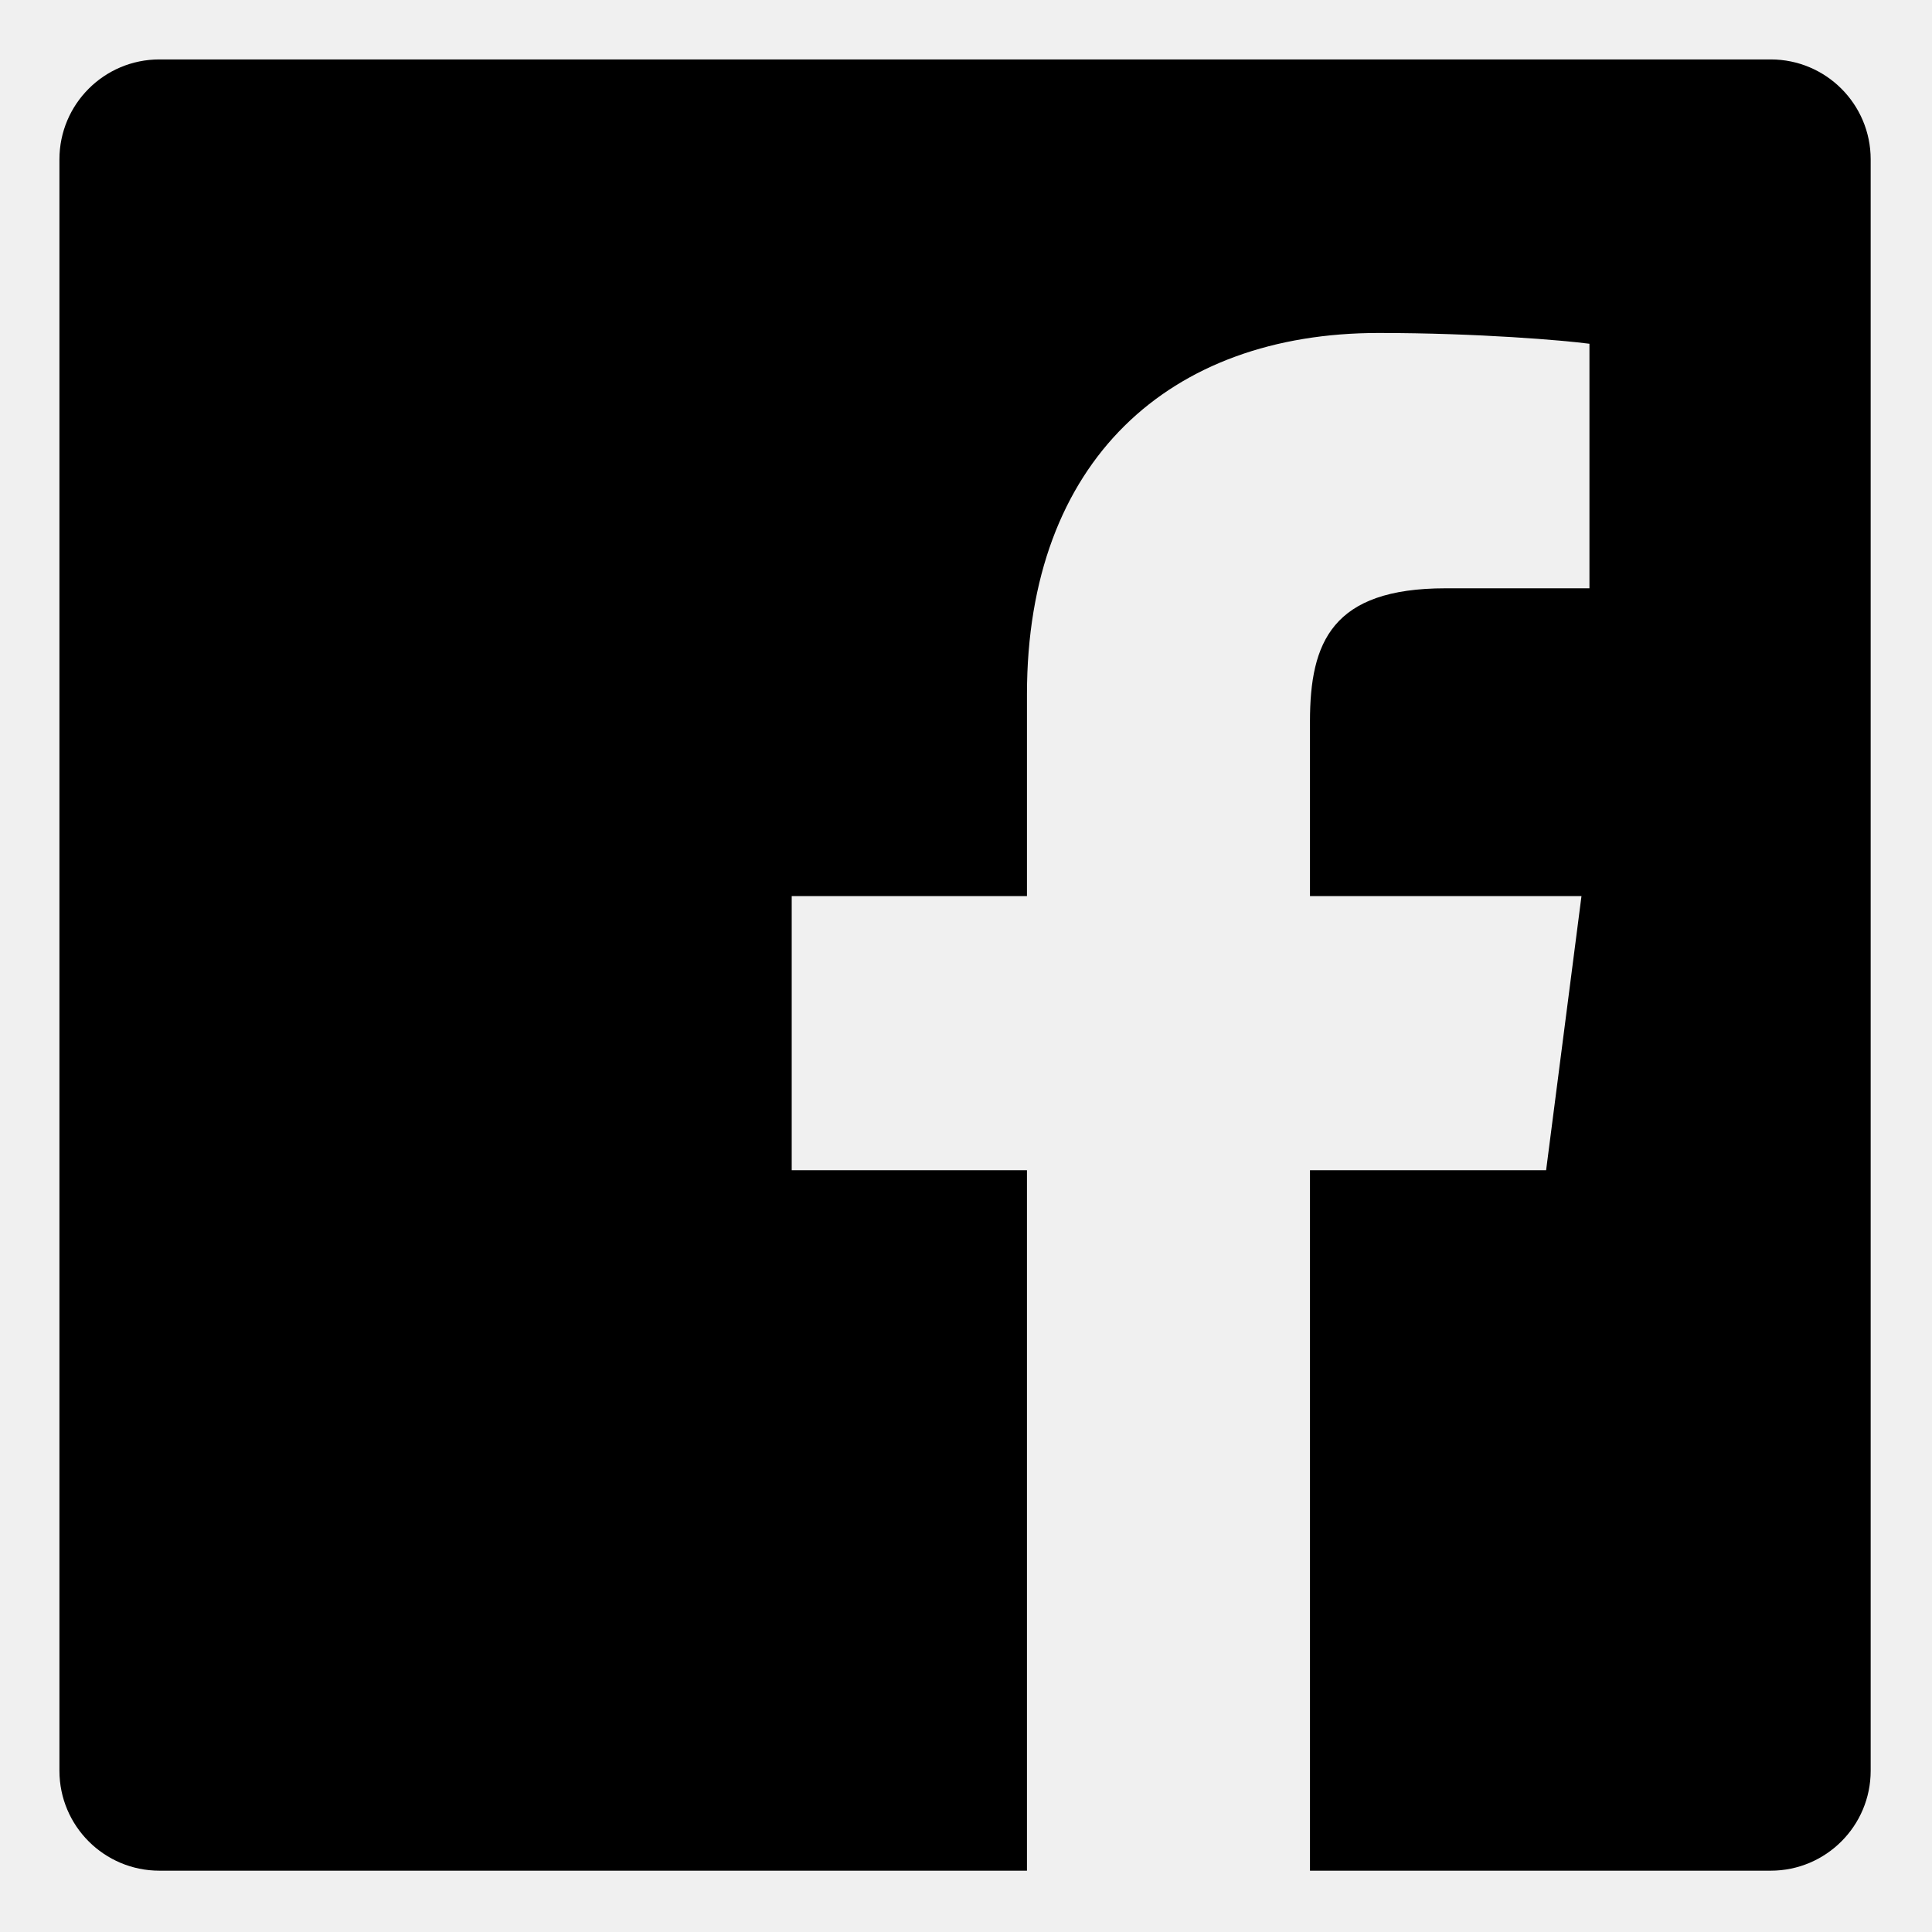
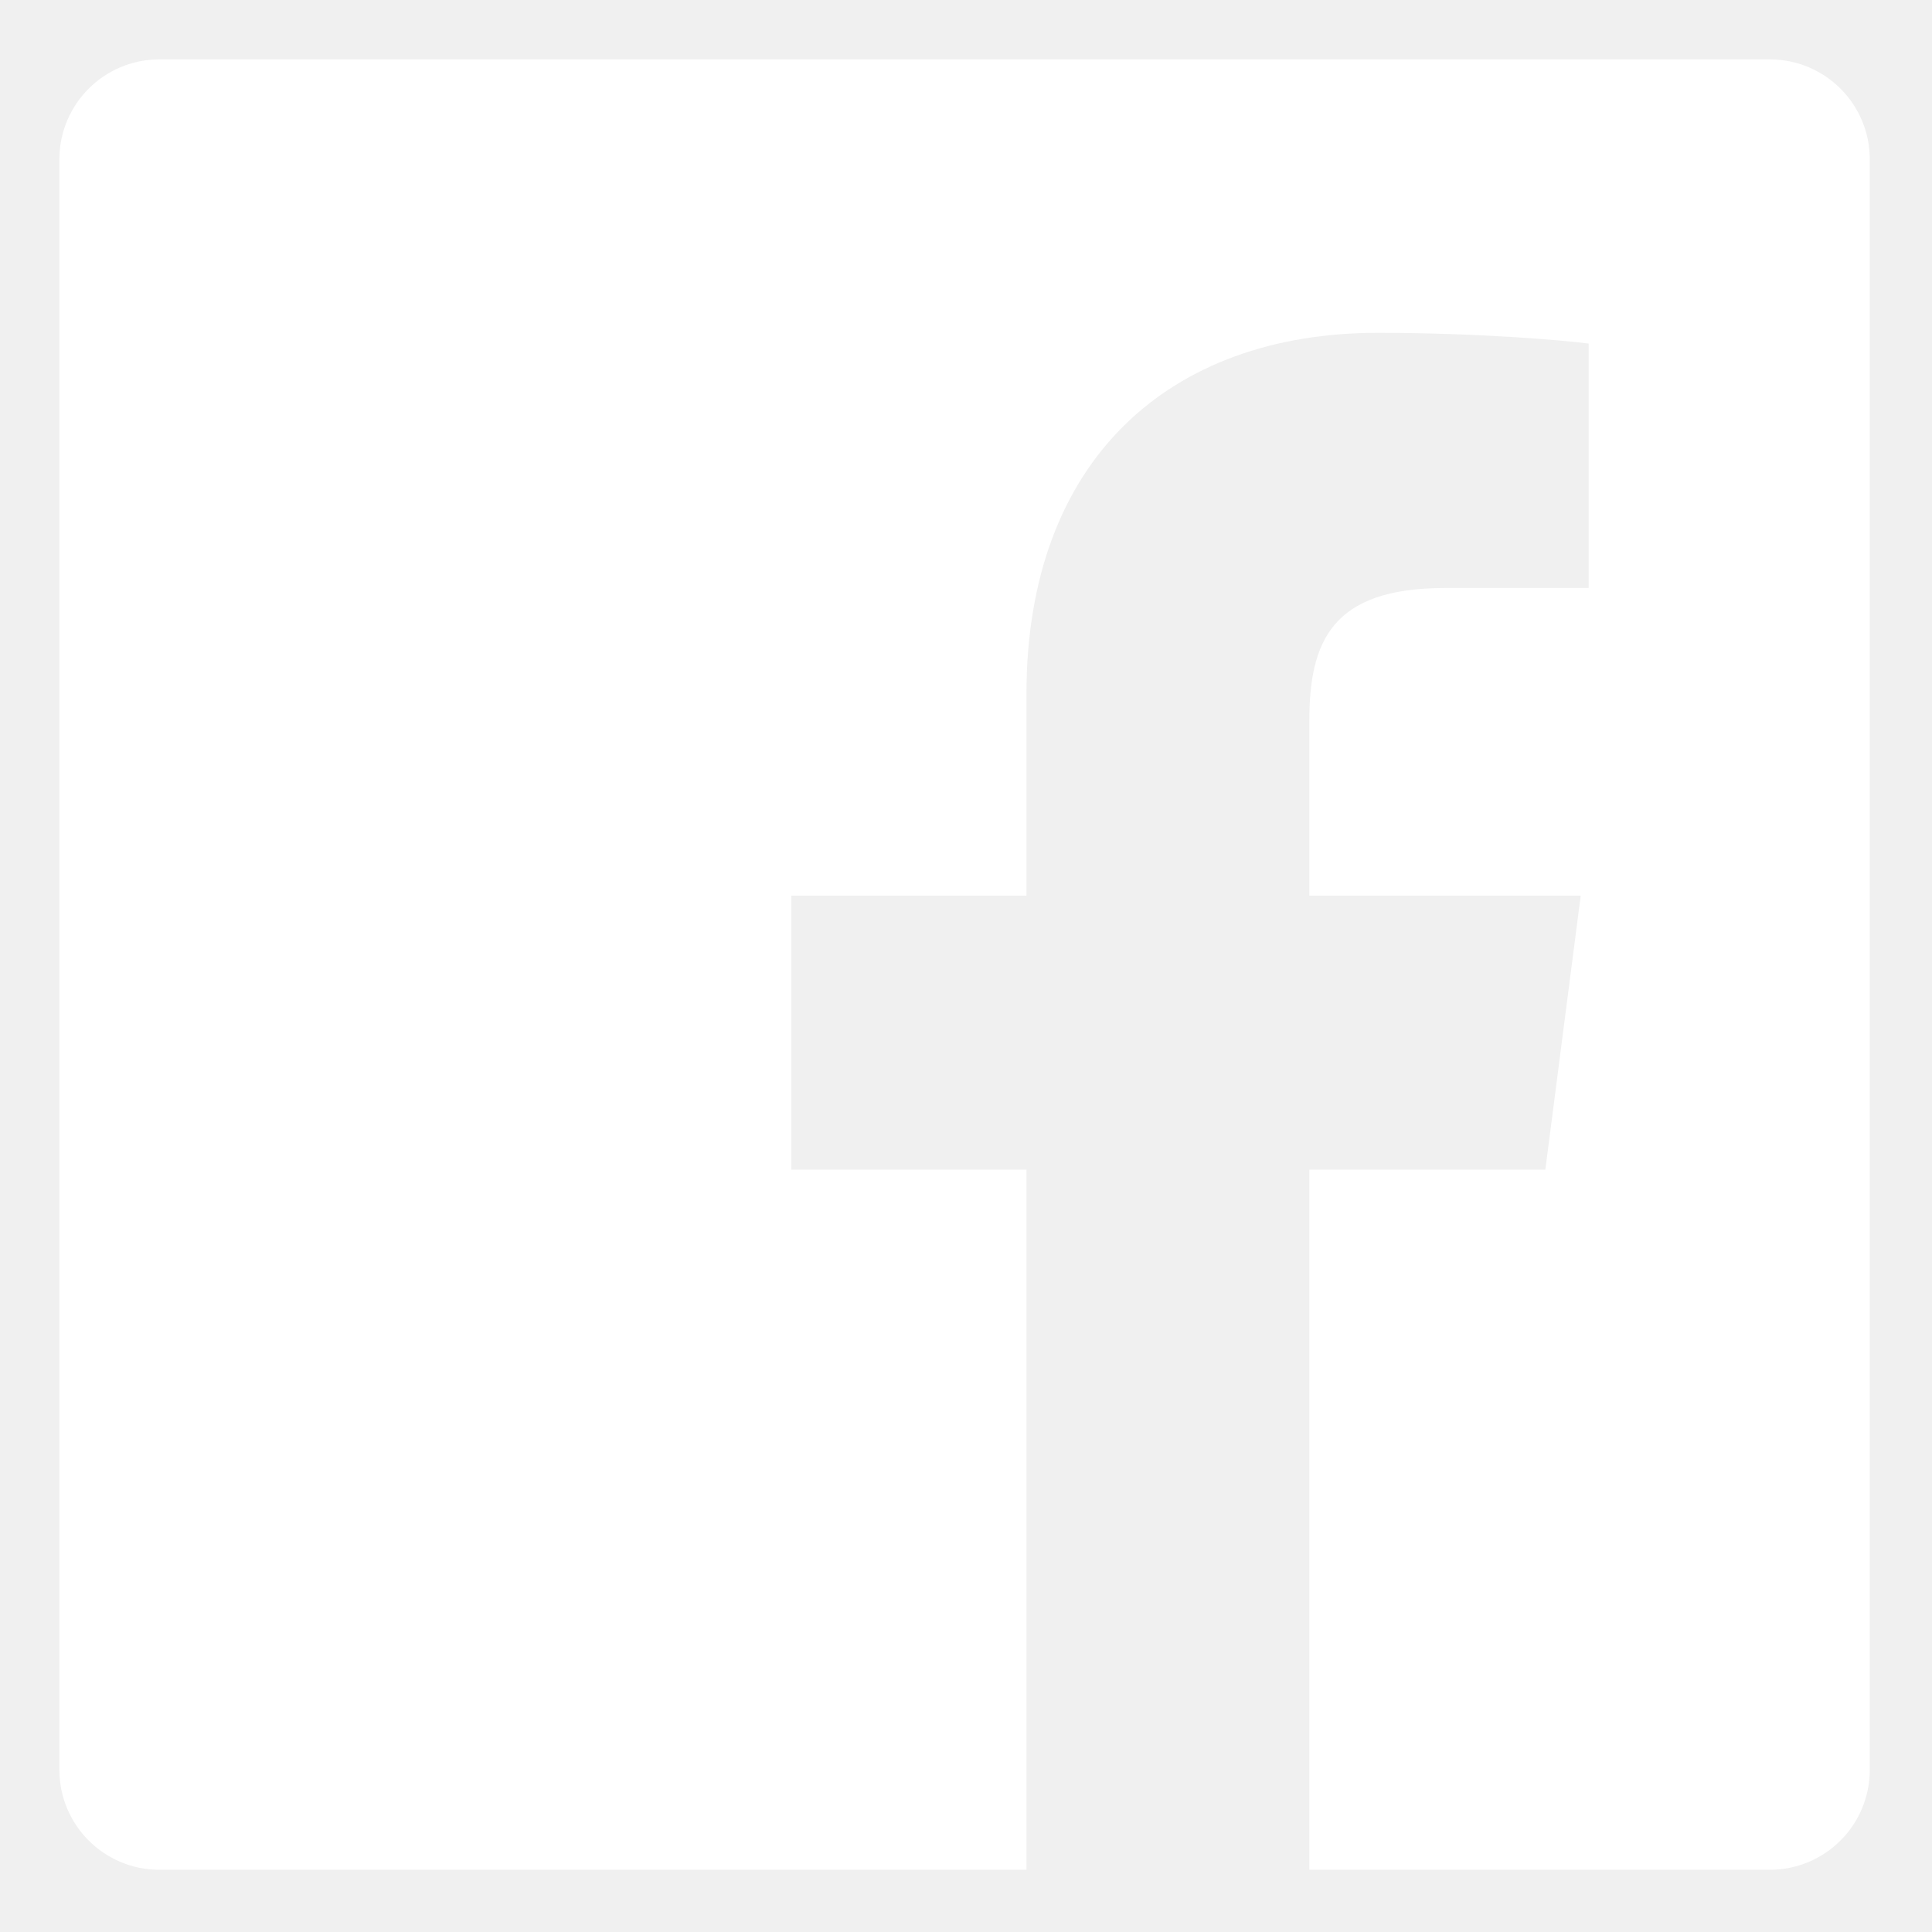
- <svg xmlns="http://www.w3.org/2000/svg" height="682.667pt" viewBox="-21 -21 682.667 682.667" width="682.667pt">
-   <path d="m604.672 0h-569.375c-19.496.012-35.301 15.824-35.297 35.328v569.375c.012 19.496 15.824 35.301 35.328 35.297h306.547v-247.5h-83.125v-96.875h83.125v-71.293c0-82.676 50.473-127.676 124.223-127.676 35.324 0 65.68 2.633 74.527 3.809v86.41h-50.855c-40.125 0-47.895 19.066-47.895 47.051v61.699h95.938l-12.5 96.875h-83.438v247.5h162.797c19.508.004 35.324-15.805 35.328-35.312 0-.004 0-.008 0-.016v-569.375c-.008-19.496-15.824-35.301-35.328-35.297zm0 0" />
+ <svg xmlns="http://www.w3.org/2000/svg" width="683" height="683" viewBox="0 0 683 683" fill="none">
+   <path d="M625.672 21H56.297C36.801 21.012 20.996 36.824 21 56.328V625.703C21.012 645.199 36.824 661.004 56.328 661H362.875V413.5H279.75V316.625H362.875V245.332C362.875 162.656 413.348 117.656 487.098 117.656C522.422 117.656 552.777 120.289 561.625 121.465V207.875H510.77C470.645 207.875 462.875 226.941 462.875 254.926V316.625H558.812L546.312 413.5H462.875V661H625.672C645.18 661.004 660.996 645.195 661 625.688C661 625.684 661 625.68 661 625.672V56.297C660.992 36.801 645.176 20.996 625.672 21Z" fill="white" />
</svg>
